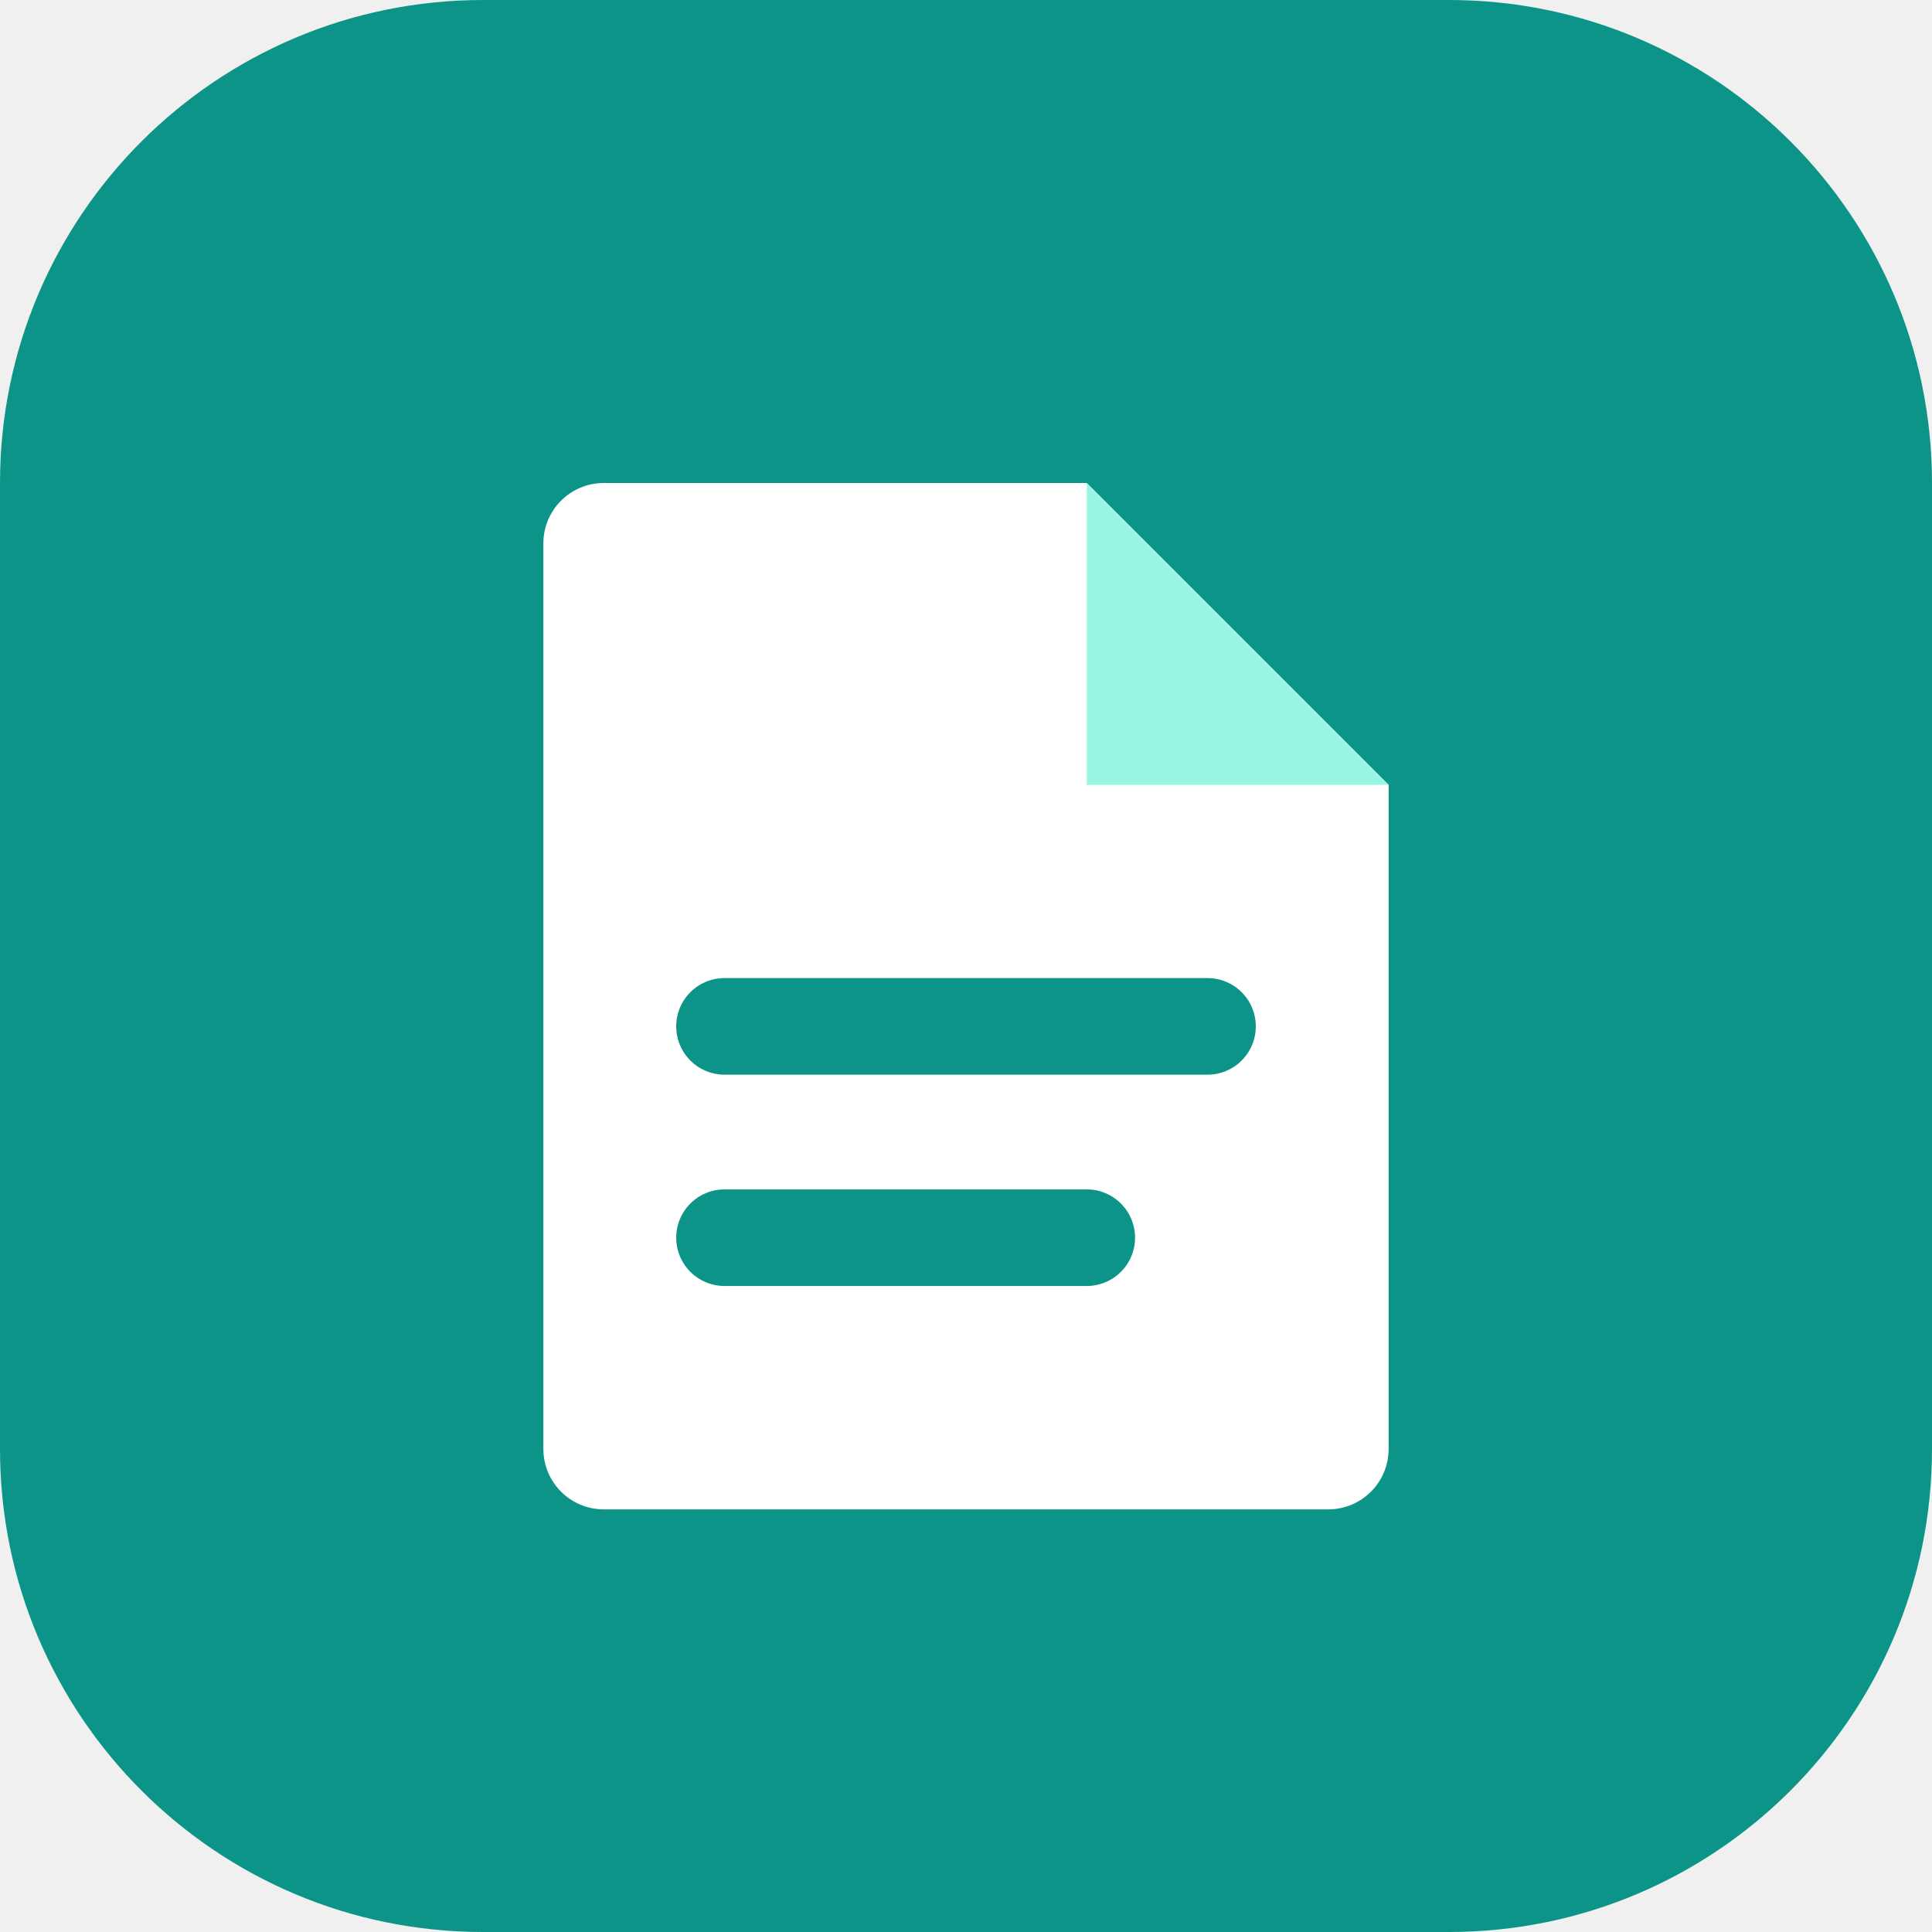
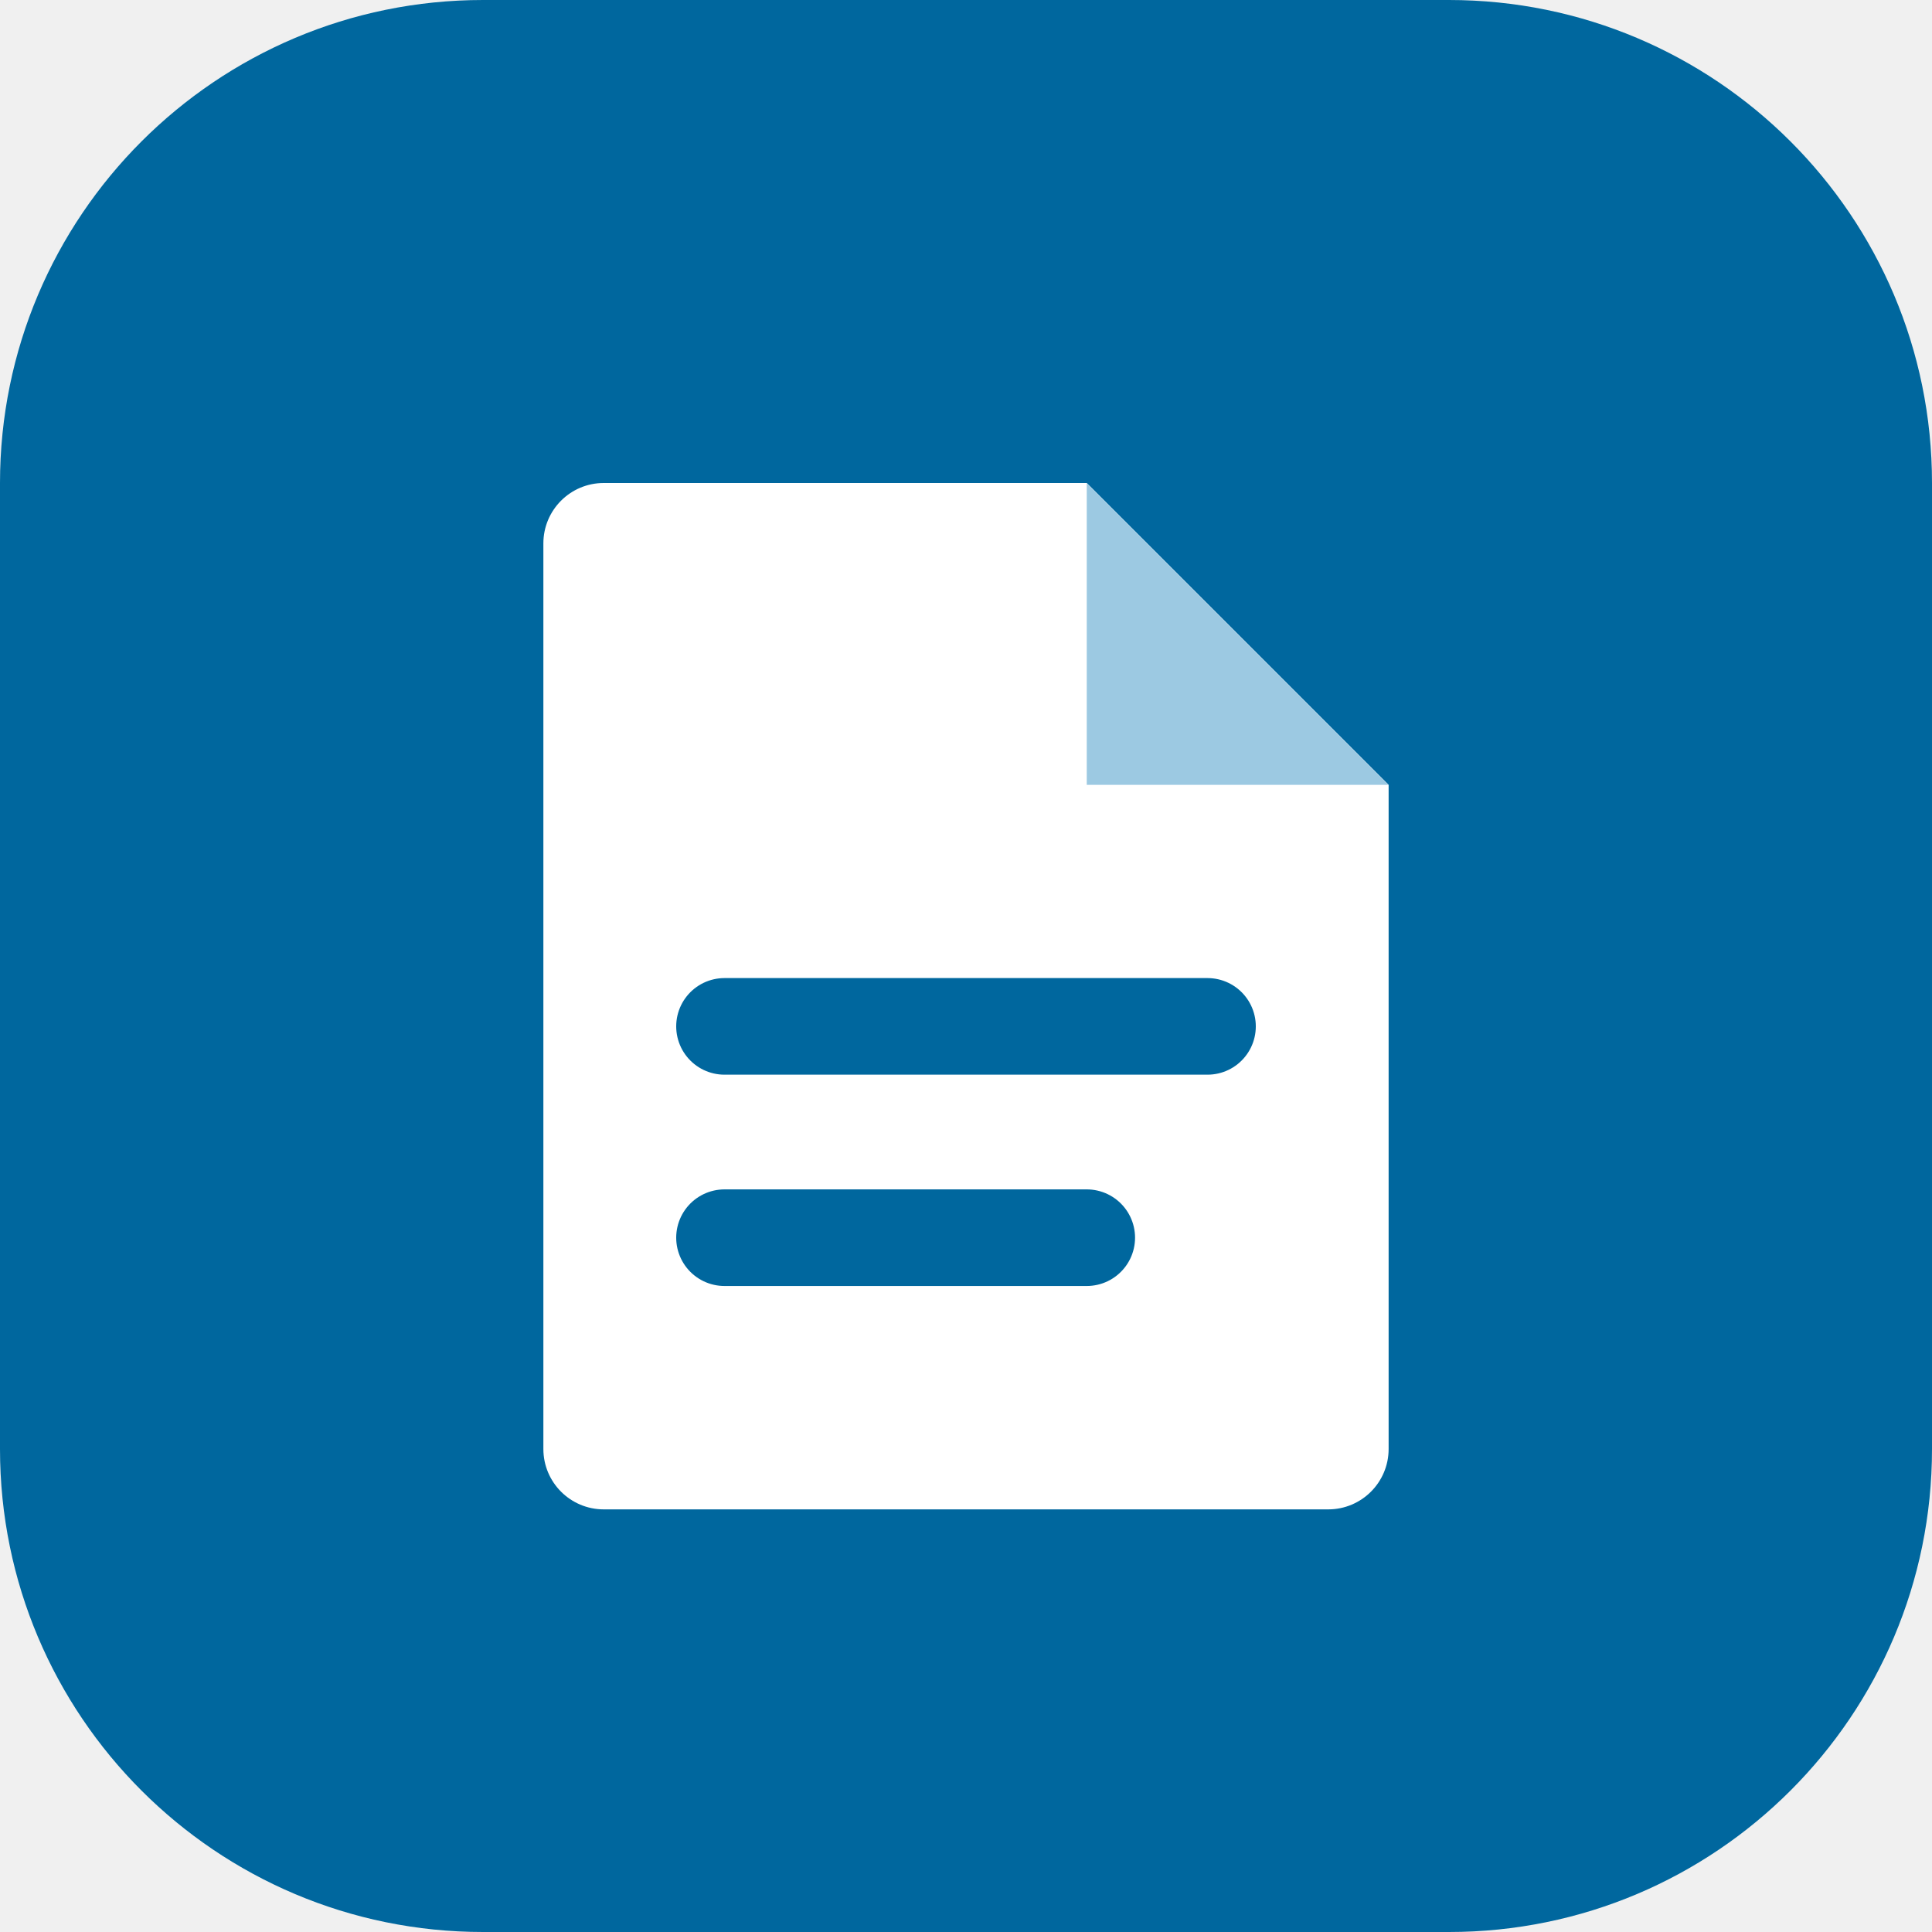
<svg xmlns="http://www.w3.org/2000/svg" viewBox="0 0 32 32">
-   <rect width="32" height="32" rx="8" fill="#0D9488" />
+   <rect width="32" height="32" rx="8" fill="#00679E" />
  <path d="M10 8h8l5 5v11a1 1 0 0 1-1 1H10a1 1 0 0 1-1-1V9a1 1 0 0 1 1-1z" fill="#fff" />
-   <path d="M18 8v5h5" fill="#99F6E4" />
-   <path d="M12 17h8M12 20.5h6" stroke="#0D9488" stroke-width="1.6" stroke-linecap="round" />
+   <path d="M18 8v5h5" fill="#9CC9E2" />
+   <path d="M12 17h8M12 20.5h6" stroke="#00679E" stroke-width="1.6" stroke-linecap="round" />
</svg>
